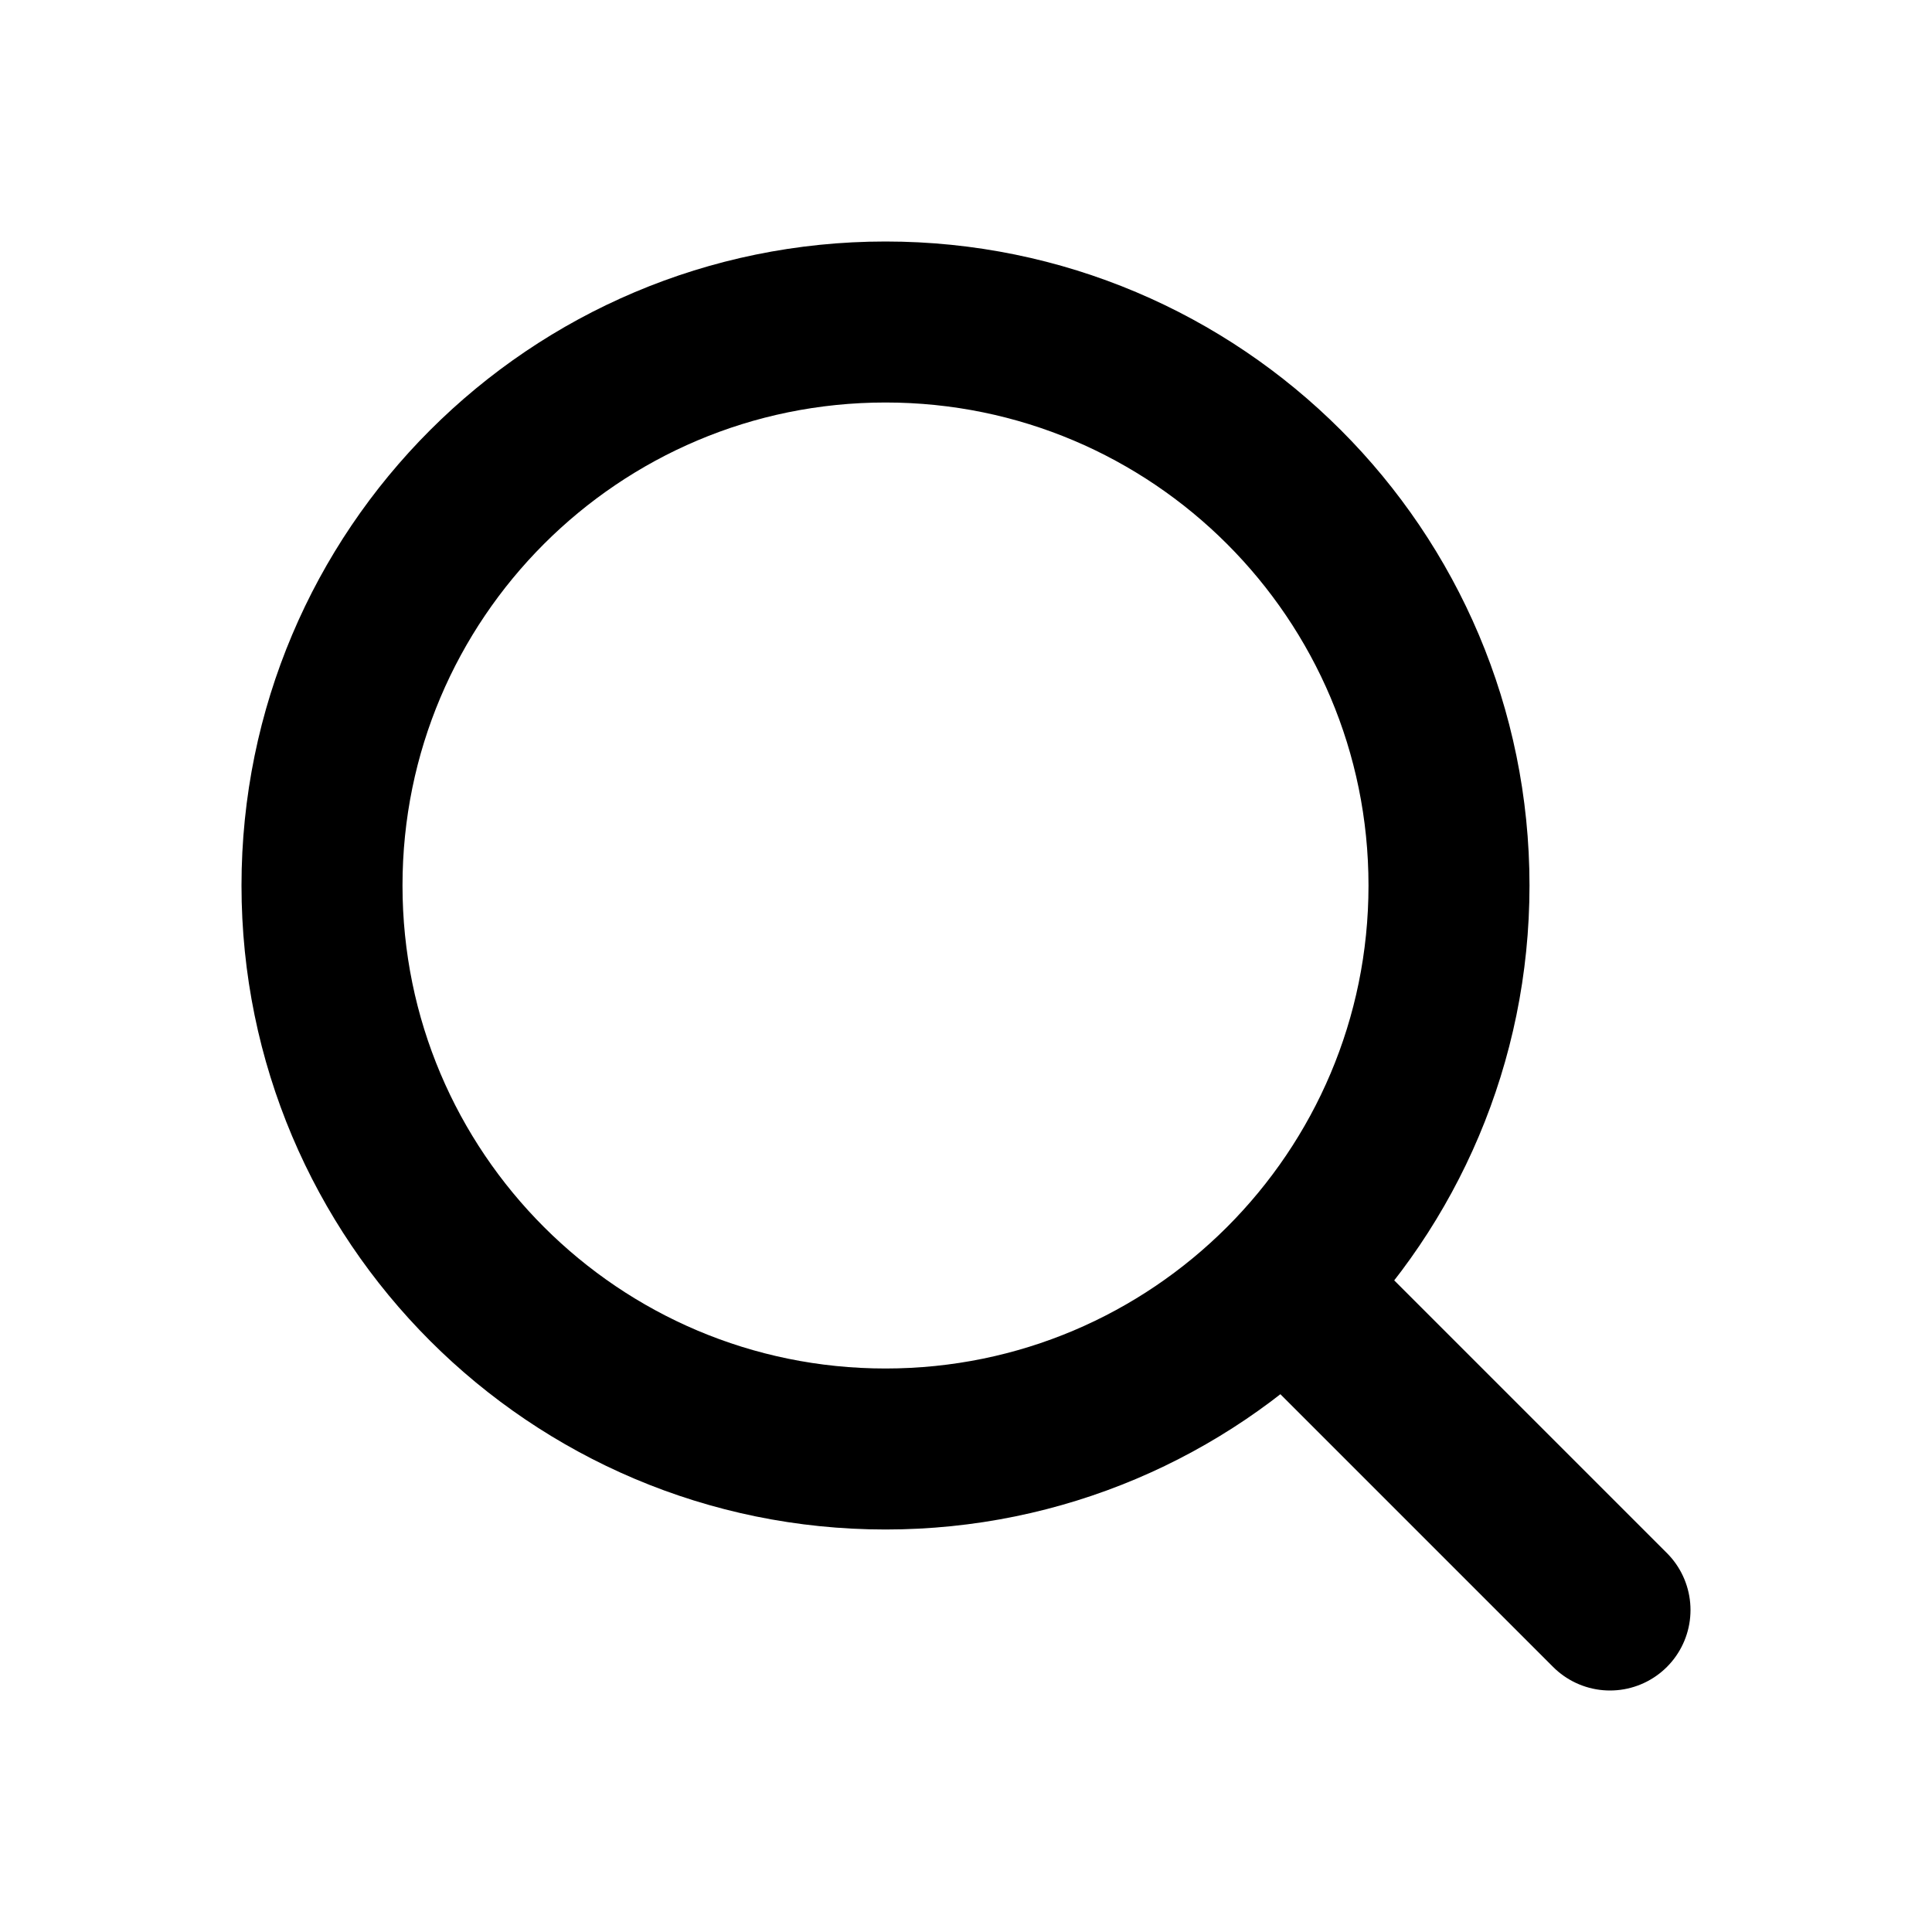
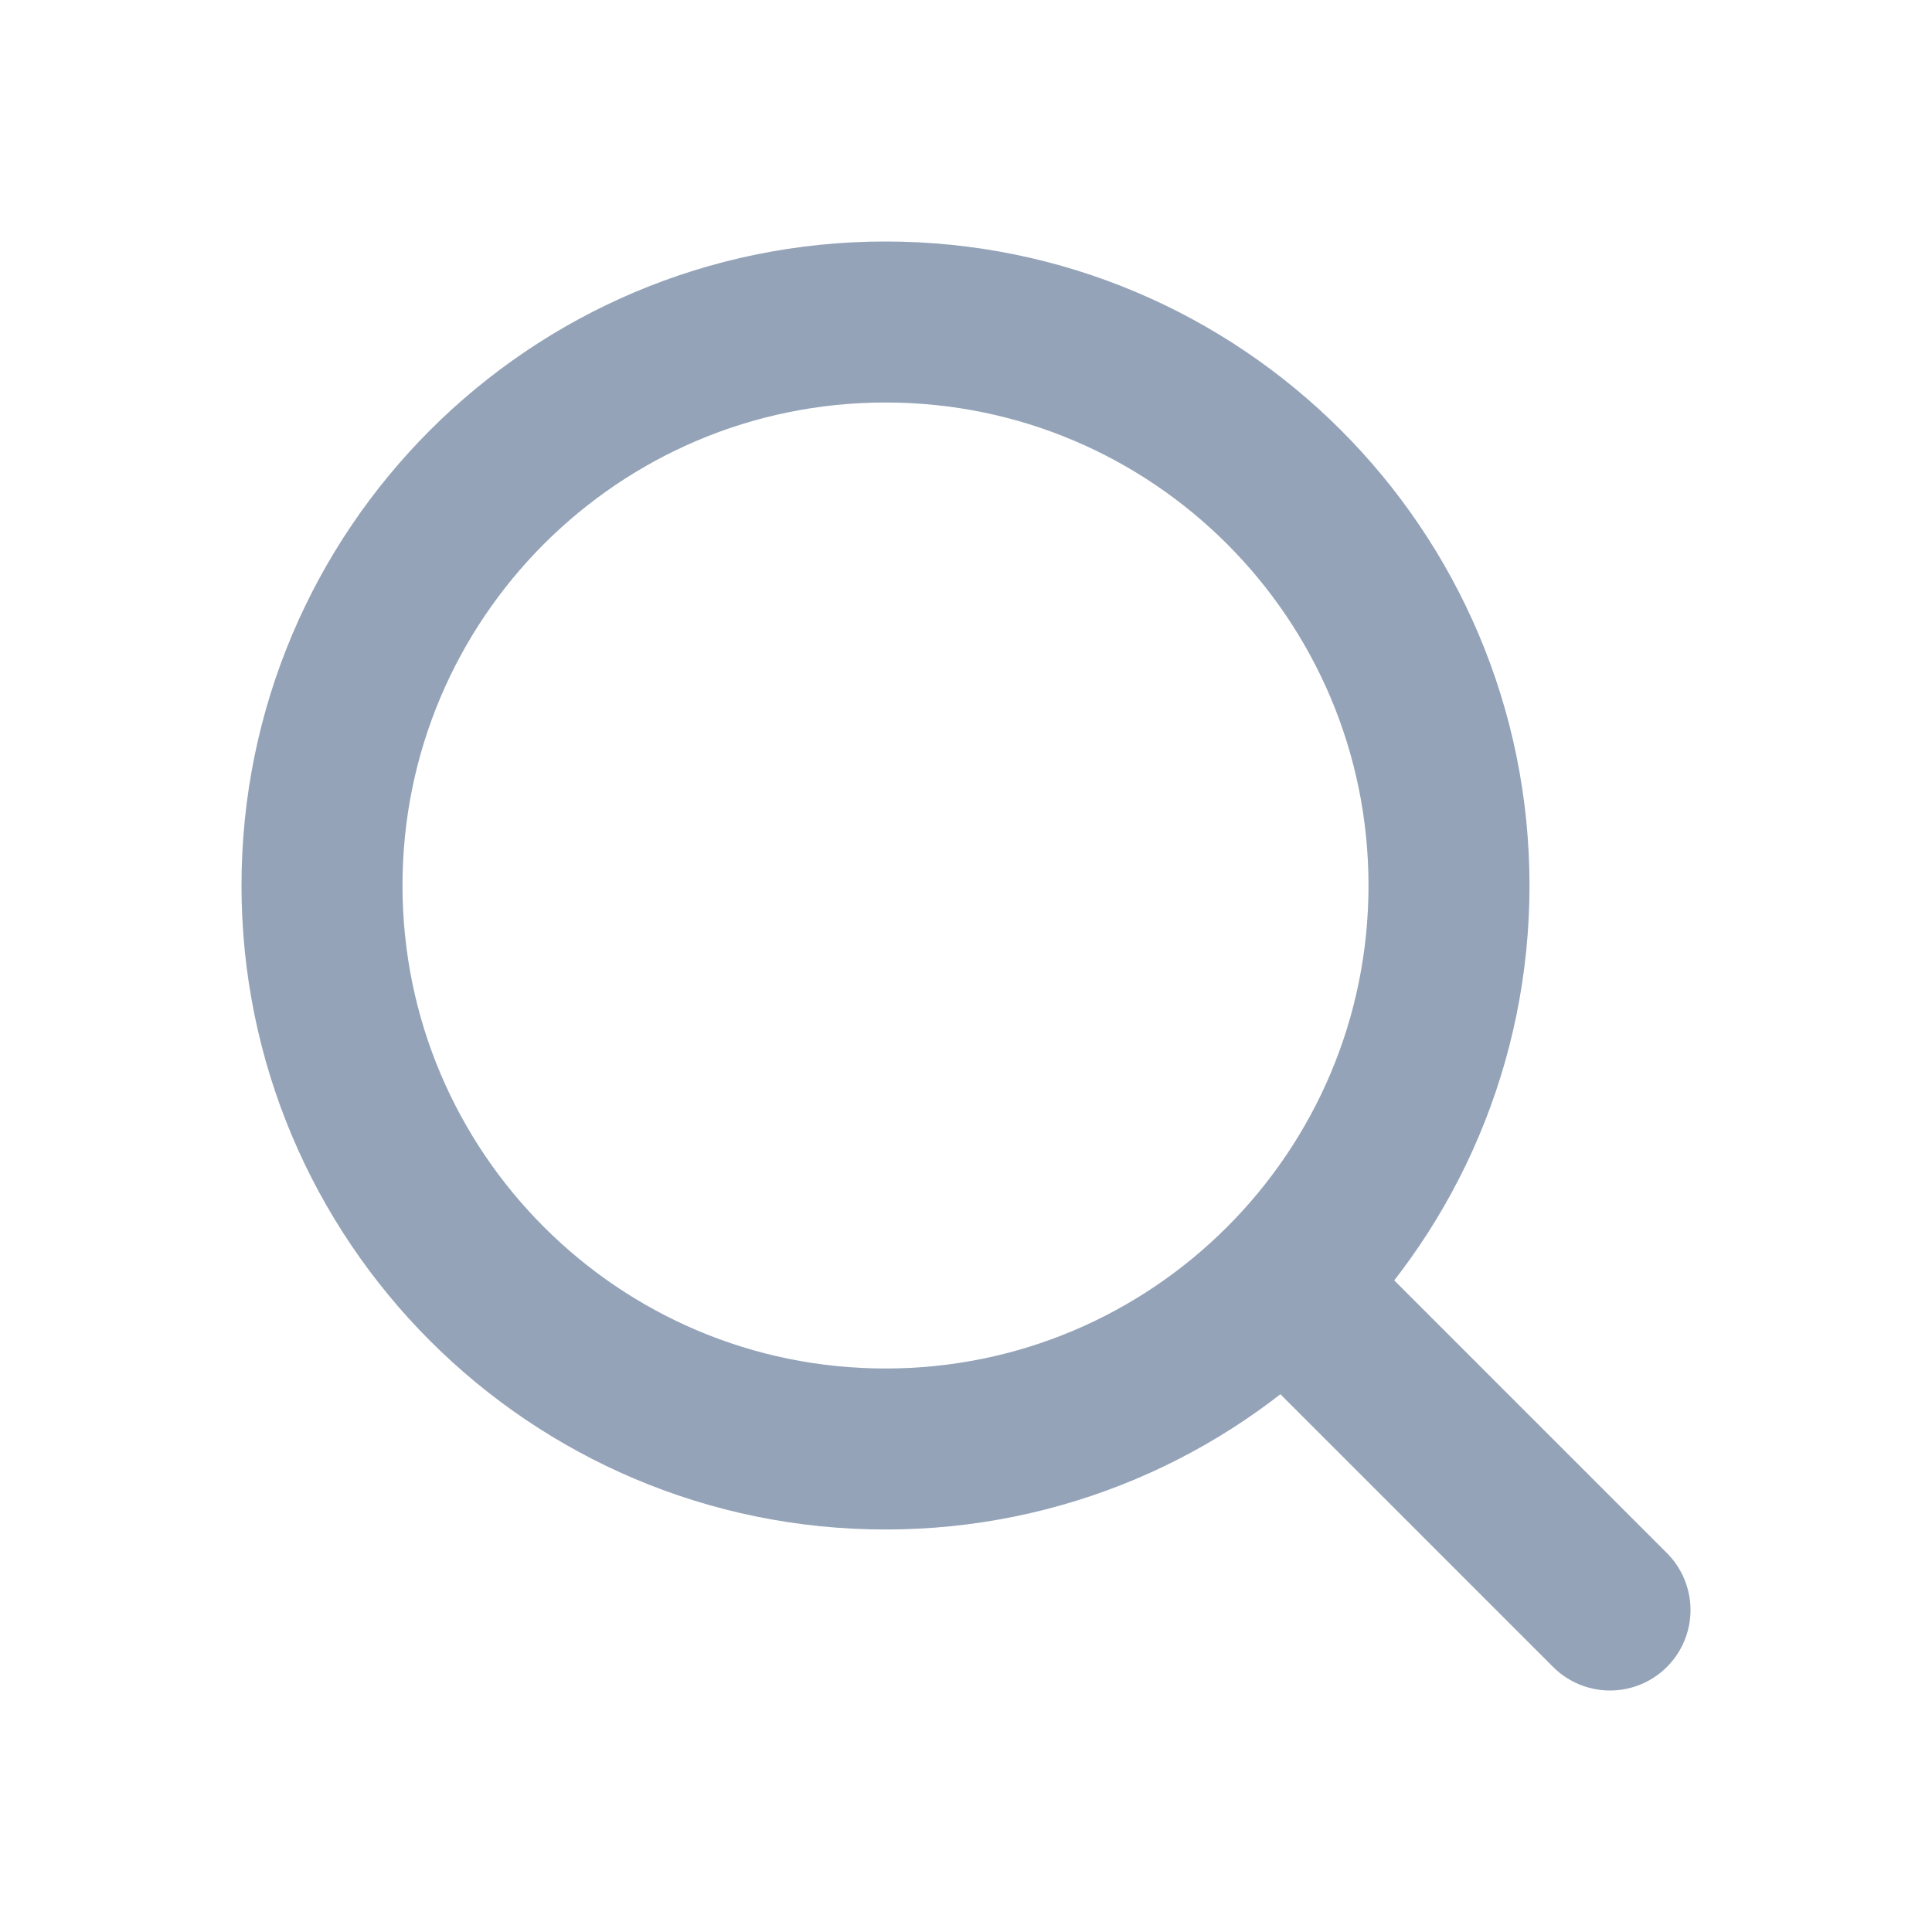
- <svg xmlns="http://www.w3.org/2000/svg" viewBox="0 0 24 24" fill="none" stroke="currentColor" stroke-width="2" stroke-linecap="round" stroke-linejoin="round">
+ <svg xmlns="http://www.w3.org/2000/svg" viewBox="0 0 24 24" fill="none" stroke="#94A3B8" stroke-width="2" stroke-linecap="round" stroke-linejoin="round">
  <circle cx="11" cy="11" r="7" />
  <path d="m20 20-3.5-3.5" />
</svg>
